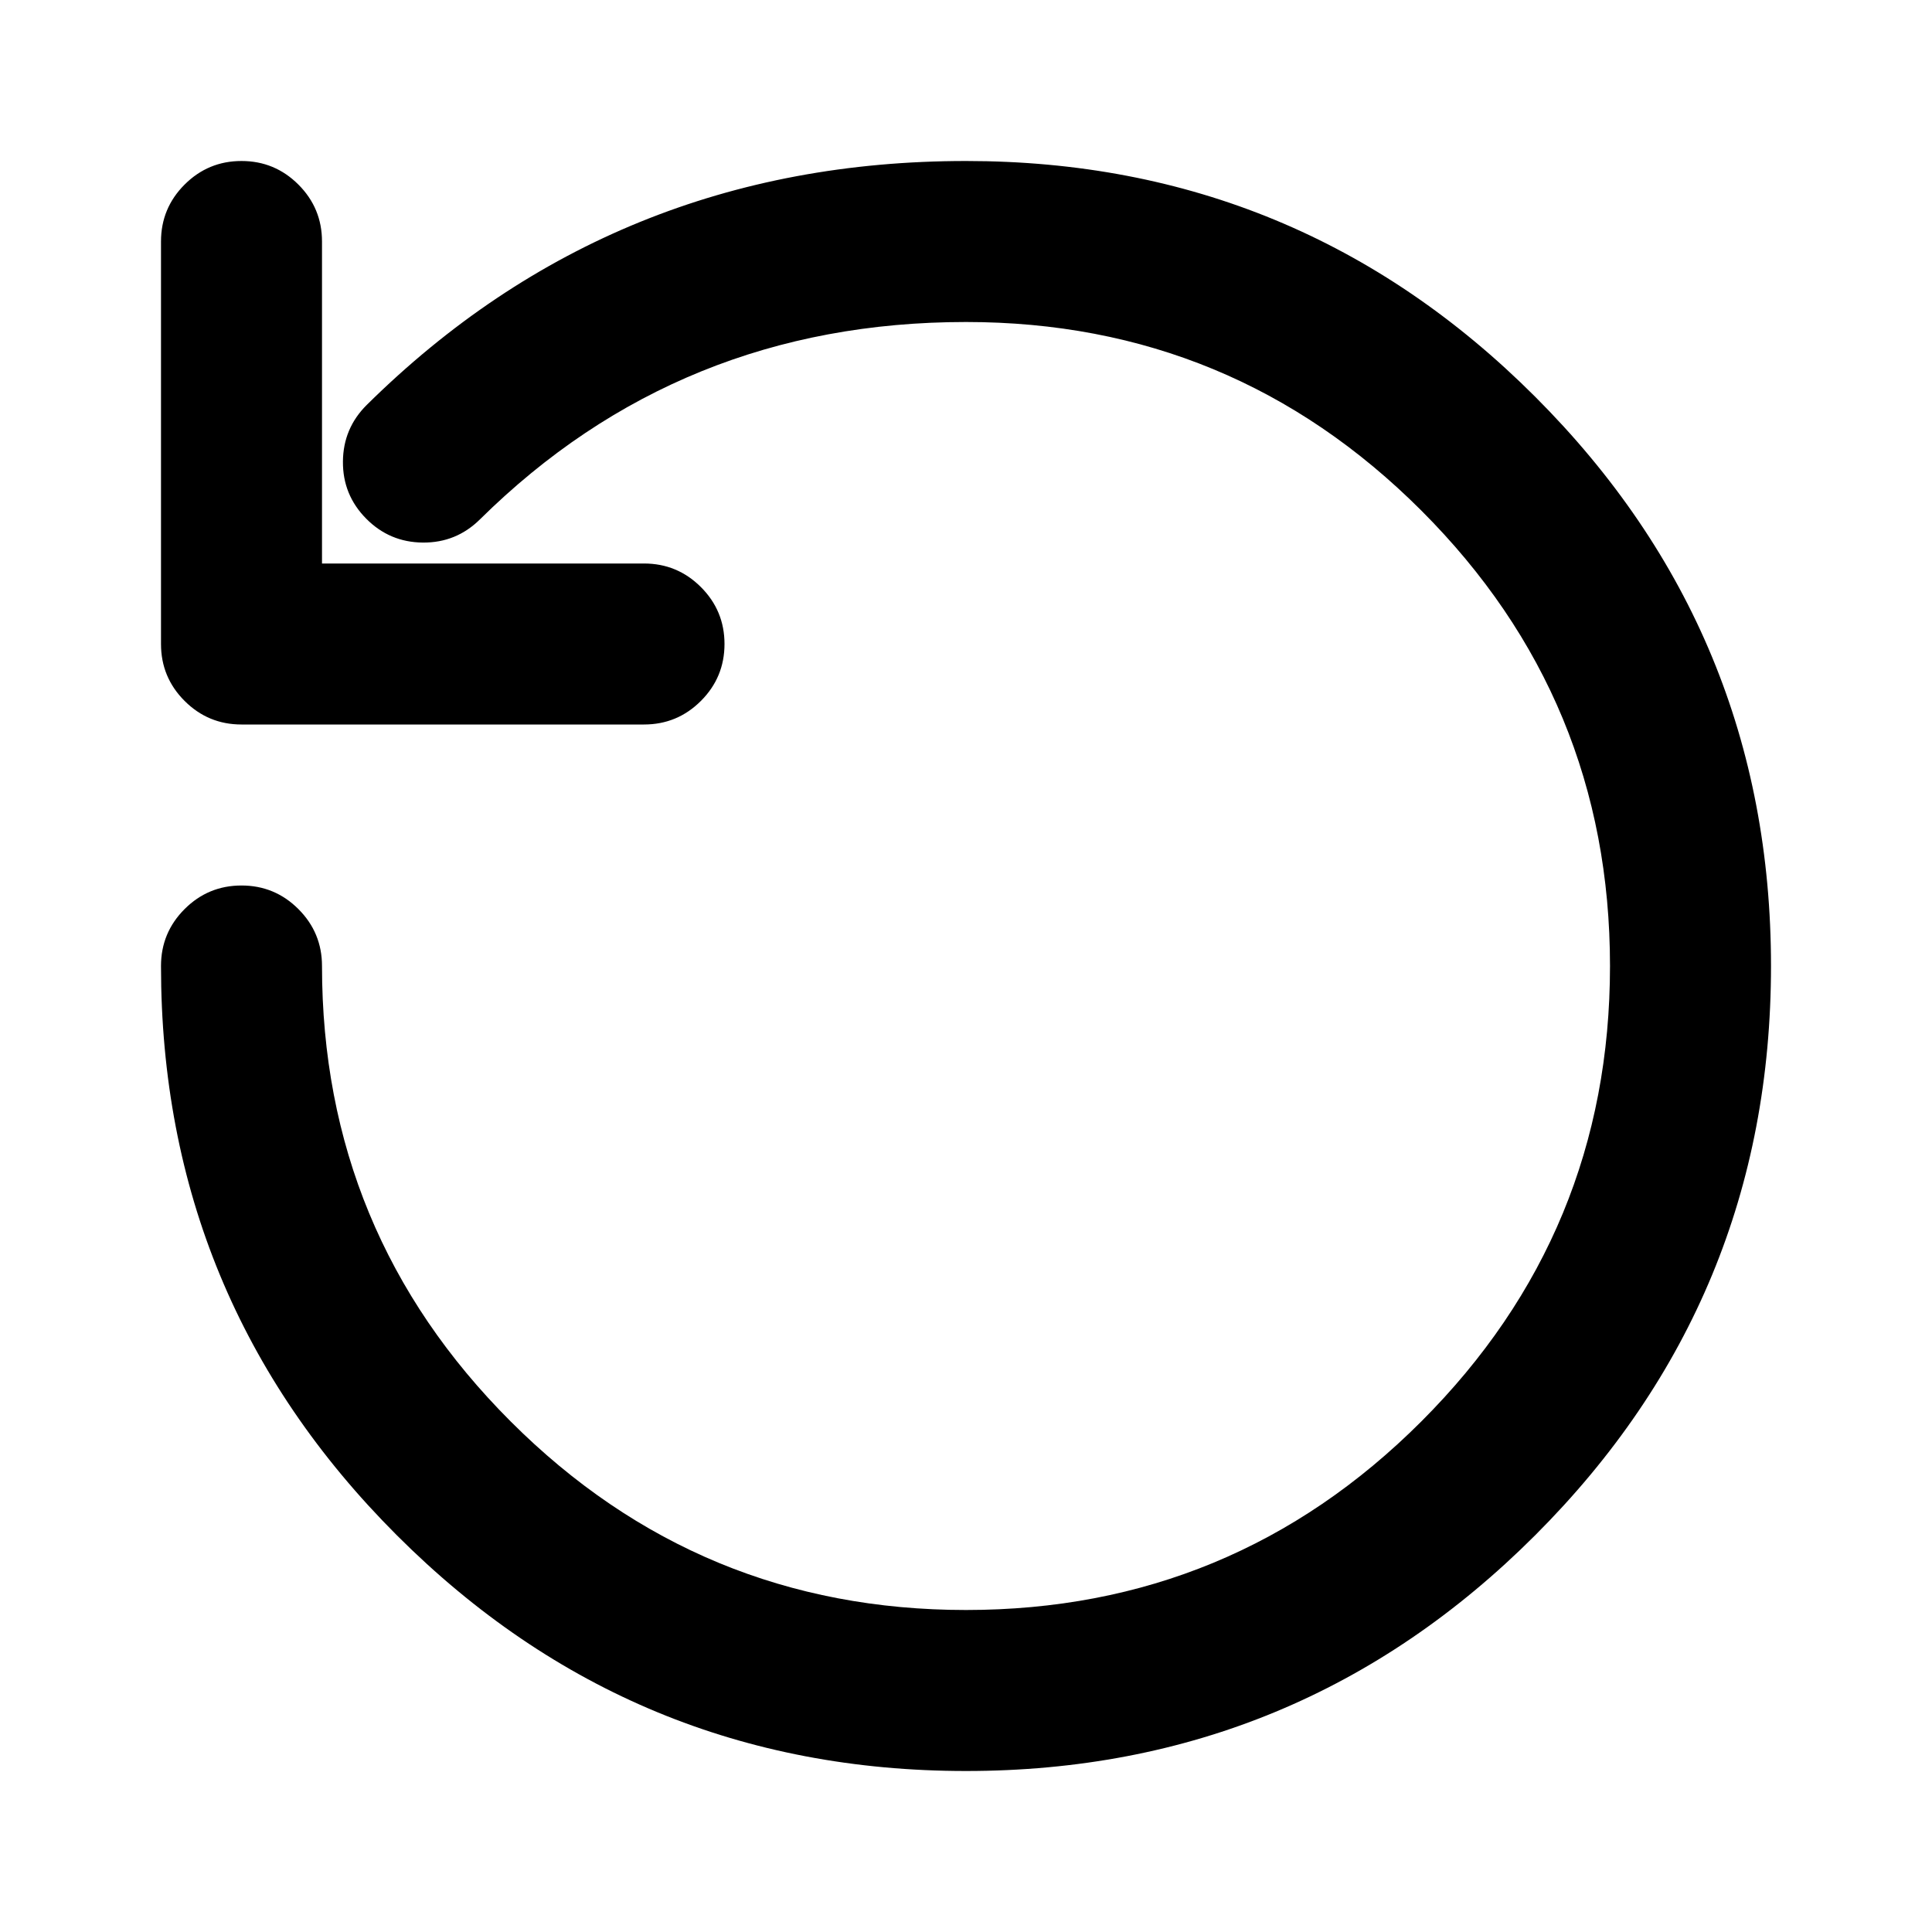
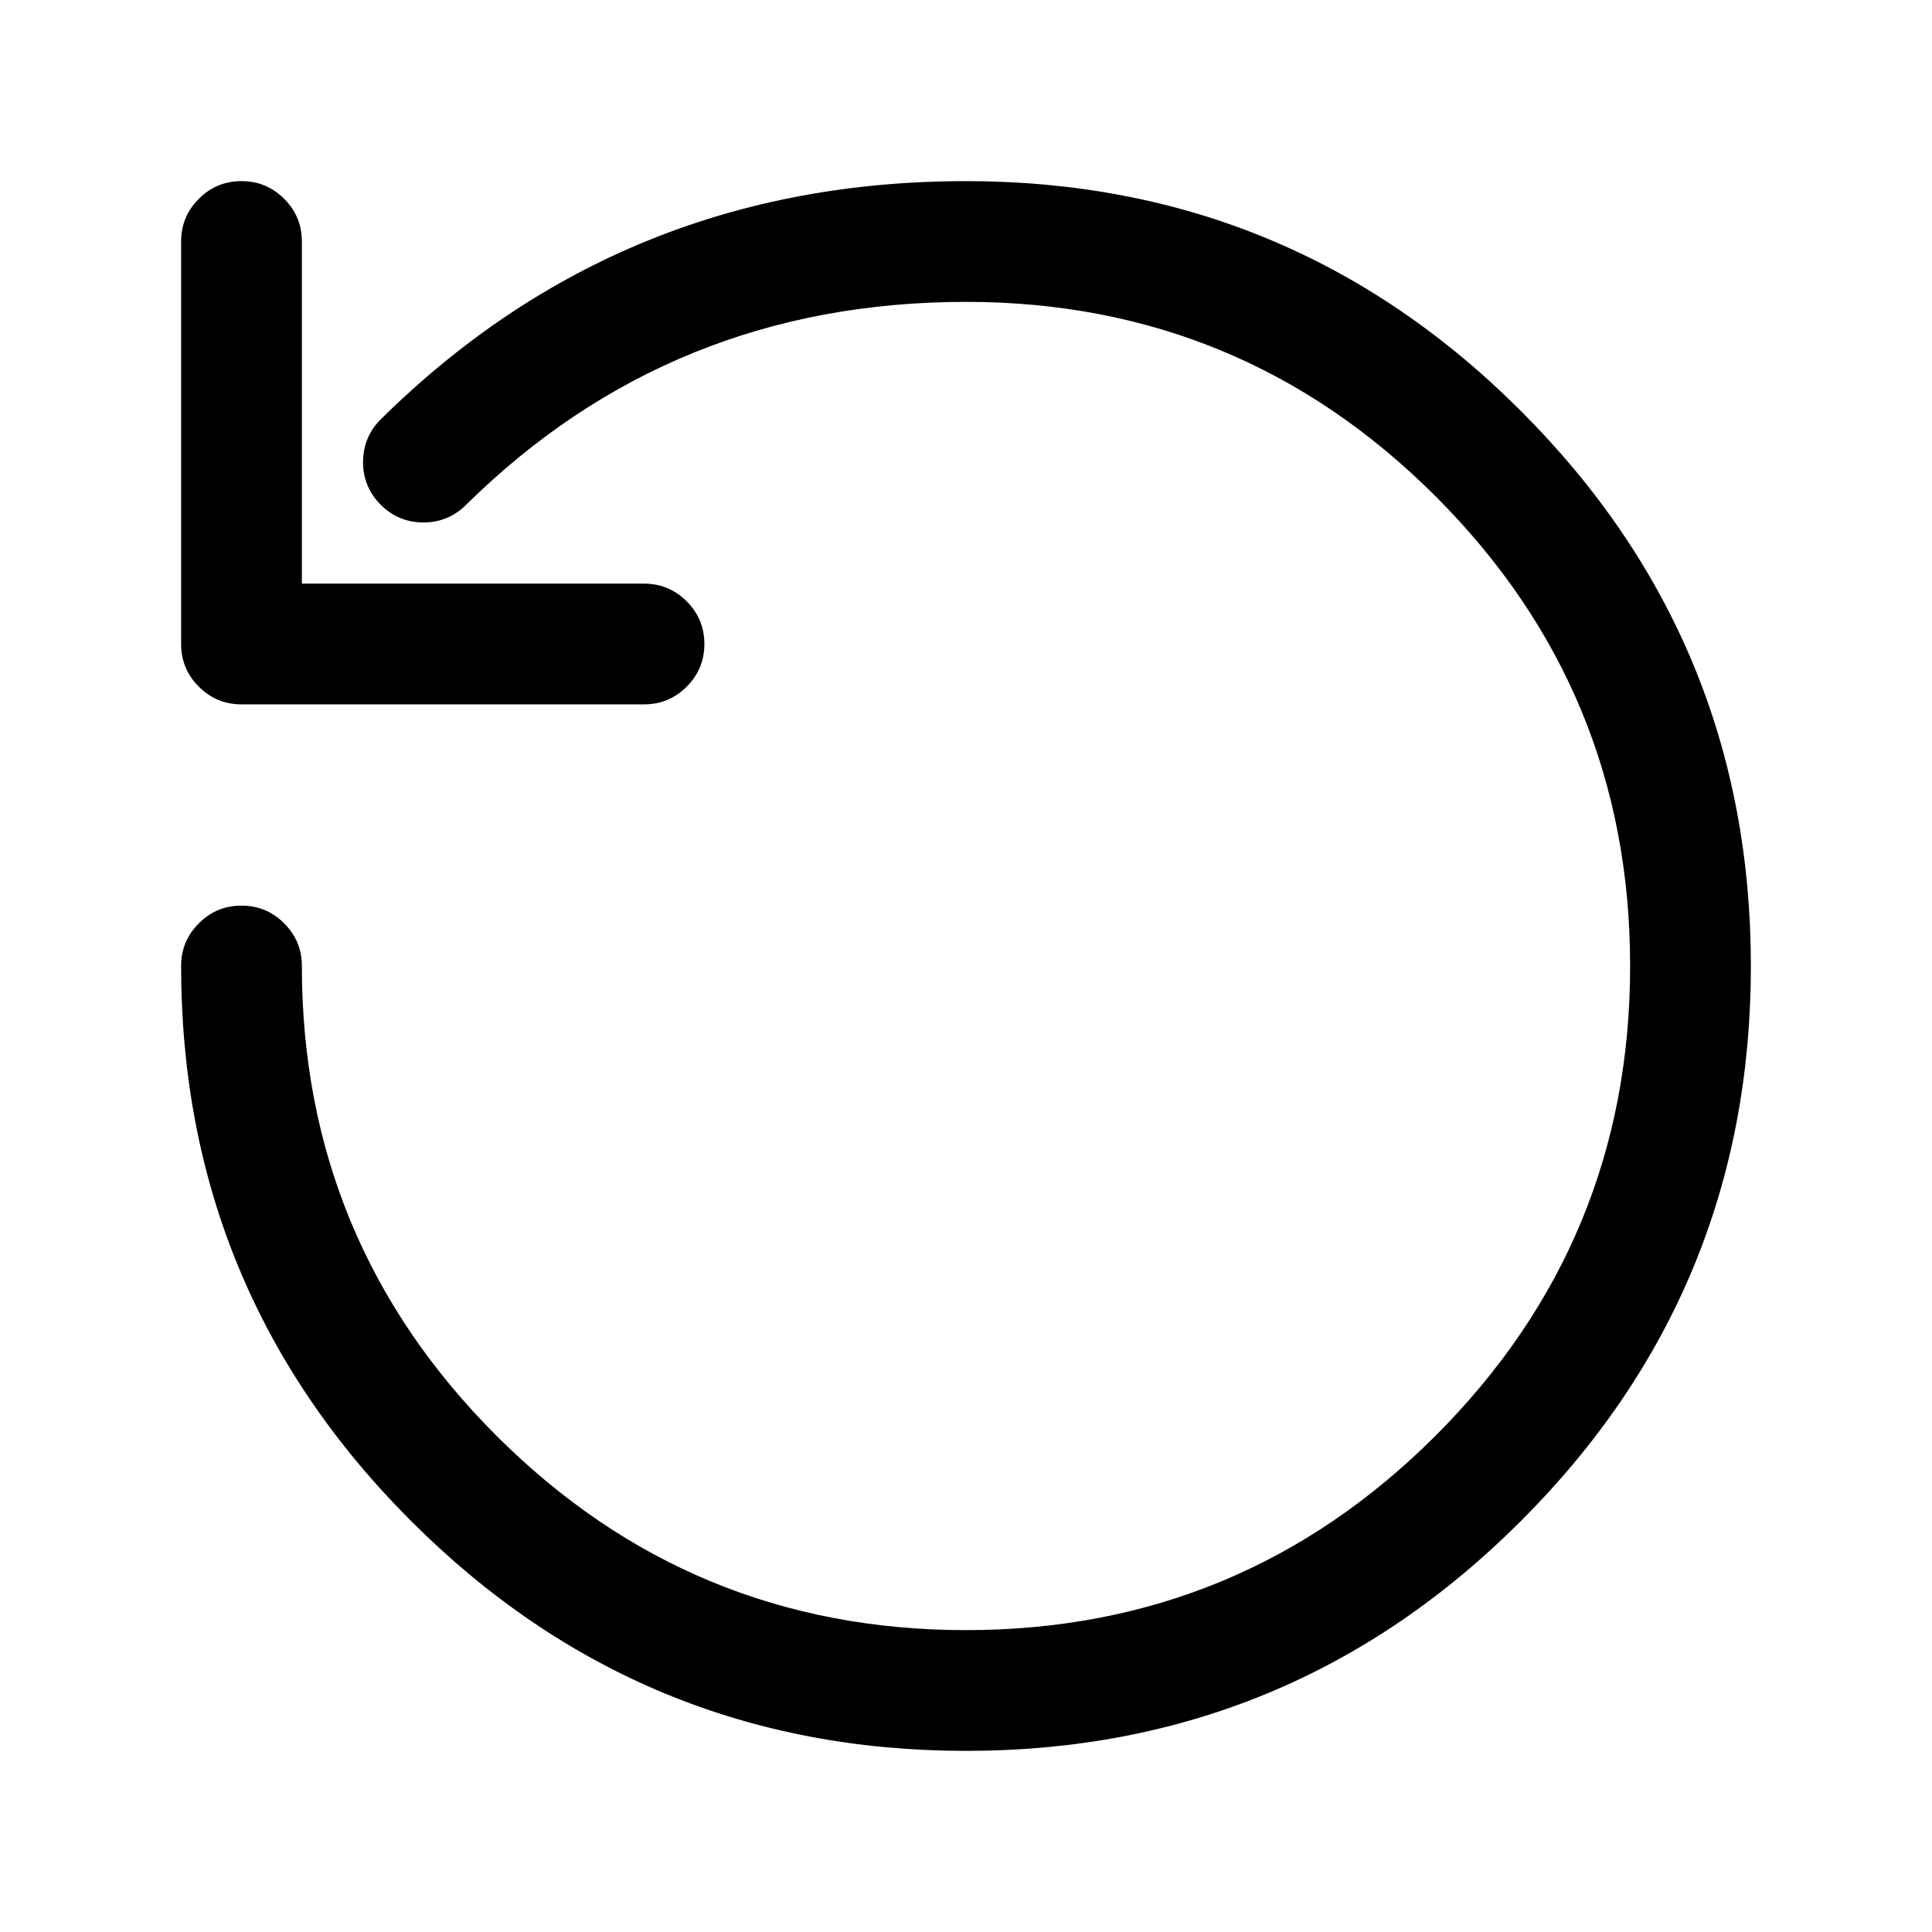
<svg xmlns="http://www.w3.org/2000/svg" width="24" height="24" viewBox="0 0 24 24">
-   <path fill="currentColor" d="M4 12Q4 15.314 6.343 17.657Q8.686 20 12 20Q15.314 20 17.657 17.657Q20 15.314 20 12Q20 8.686 17.657 6.343Q15.314 4 12 4Q8.444 4 5.963 6.451Q5.668 6.743 5.254 6.740Q4.840 6.737 4.549 6.443Q4.257 6.148 4.260 5.734Q4.263 5.320 4.557 5.029Q7.623 2 12 2Q16.142 2 19.071 4.929Q22 7.858 22 12Q22 16.142 19.071 19.071Q16.142 22 12 22Q7.858 22 4.929 19.071Q2 16.142 2 12Q2 11.586 2.293 11.293Q2.586 11 3 11Q3.414 11 3.707 11.293Q4 11.586 4 12ZM4 3L4 8L3 8L3 7L8 7Q8.414 7 8.707 7.293Q9 7.586 9 8Q9 8.414 8.707 8.707Q8.414 9 8 9L3 9Q2.586 9 2.293 8.707Q2 8.414 2 8L2 3Q2 2.586 2.293 2.293Q2.586 2 3 2Q3.414 2 3.707 2.293Q4 2.586 4 3Z" />
+   <path id="lucide-1-5px" fill="currentColor" d="M3.750 12Q3.750 15.418 6.166 17.834Q8.582 20.250 12 20.250Q15.418 20.250 17.834 17.834Q20.250 15.418 20.250 12Q20.250 8.582 17.834 6.166Q15.418 3.750 12 3.750Q8.342 3.750 5.787 6.274Q5.566 6.492 5.255 6.490Q4.945 6.488 4.726 6.267Q4.508 6.046 4.510 5.735Q4.512 5.425 4.733 5.206Q7.726 2.250 12 2.250Q16.039 2.250 18.894 5.106Q21.750 7.961 21.750 12Q21.750 16.039 18.894 18.894Q16.039 21.750 12 21.750Q7.961 21.750 5.106 18.894Q2.250 16.039 2.250 12Q2.250 11.689 2.470 11.470Q2.689 11.250 3 11.250Q3.311 11.250 3.530 11.470Q3.750 11.689 3.750 12ZM3.750 3L3.750 8L3 8L3 7.250L8 7.250Q8.311 7.250 8.530 7.470Q8.750 7.689 8.750 8Q8.750 8.311 8.530 8.530Q8.311 8.750 8 8.750L3 8.750Q2.689 8.750 2.470 8.530Q2.250 8.311 2.250 8L2.250 3Q2.250 2.689 2.470 2.470Q2.689 2.250 3 2.250Q3.311 2.250 3.530 2.470Q3.750 2.689 3.750 3Z" />
</svg>
